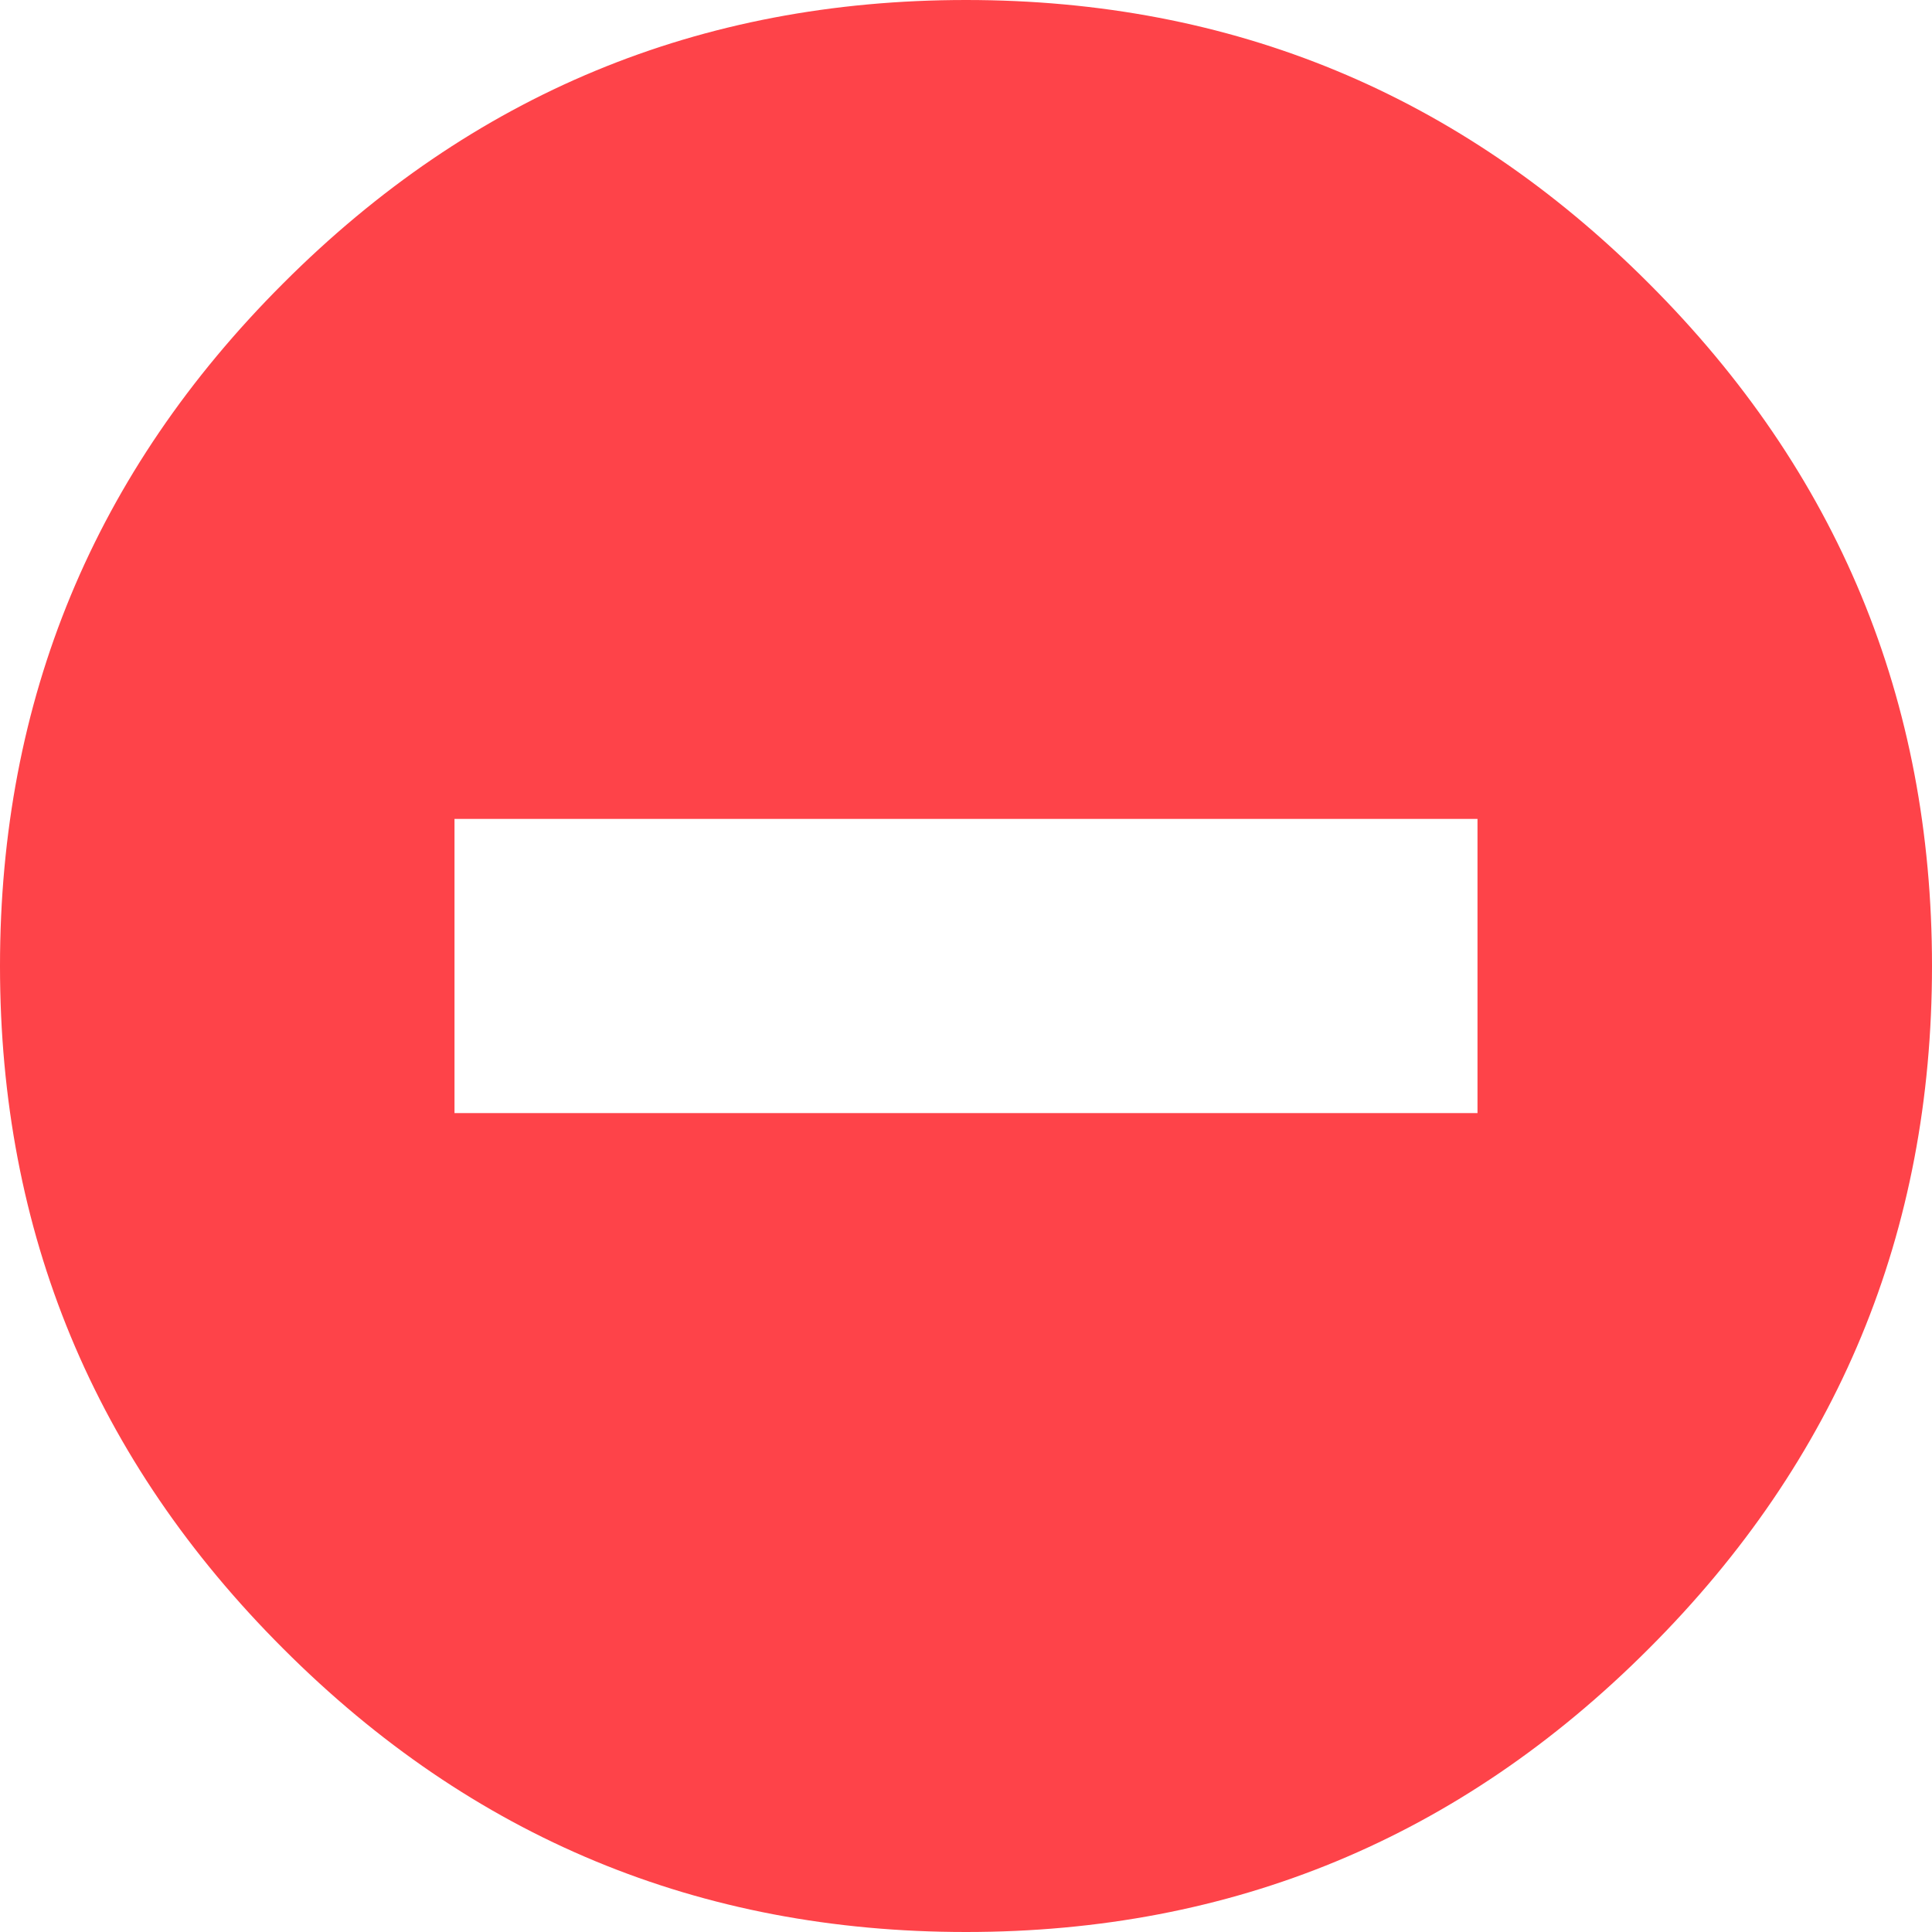
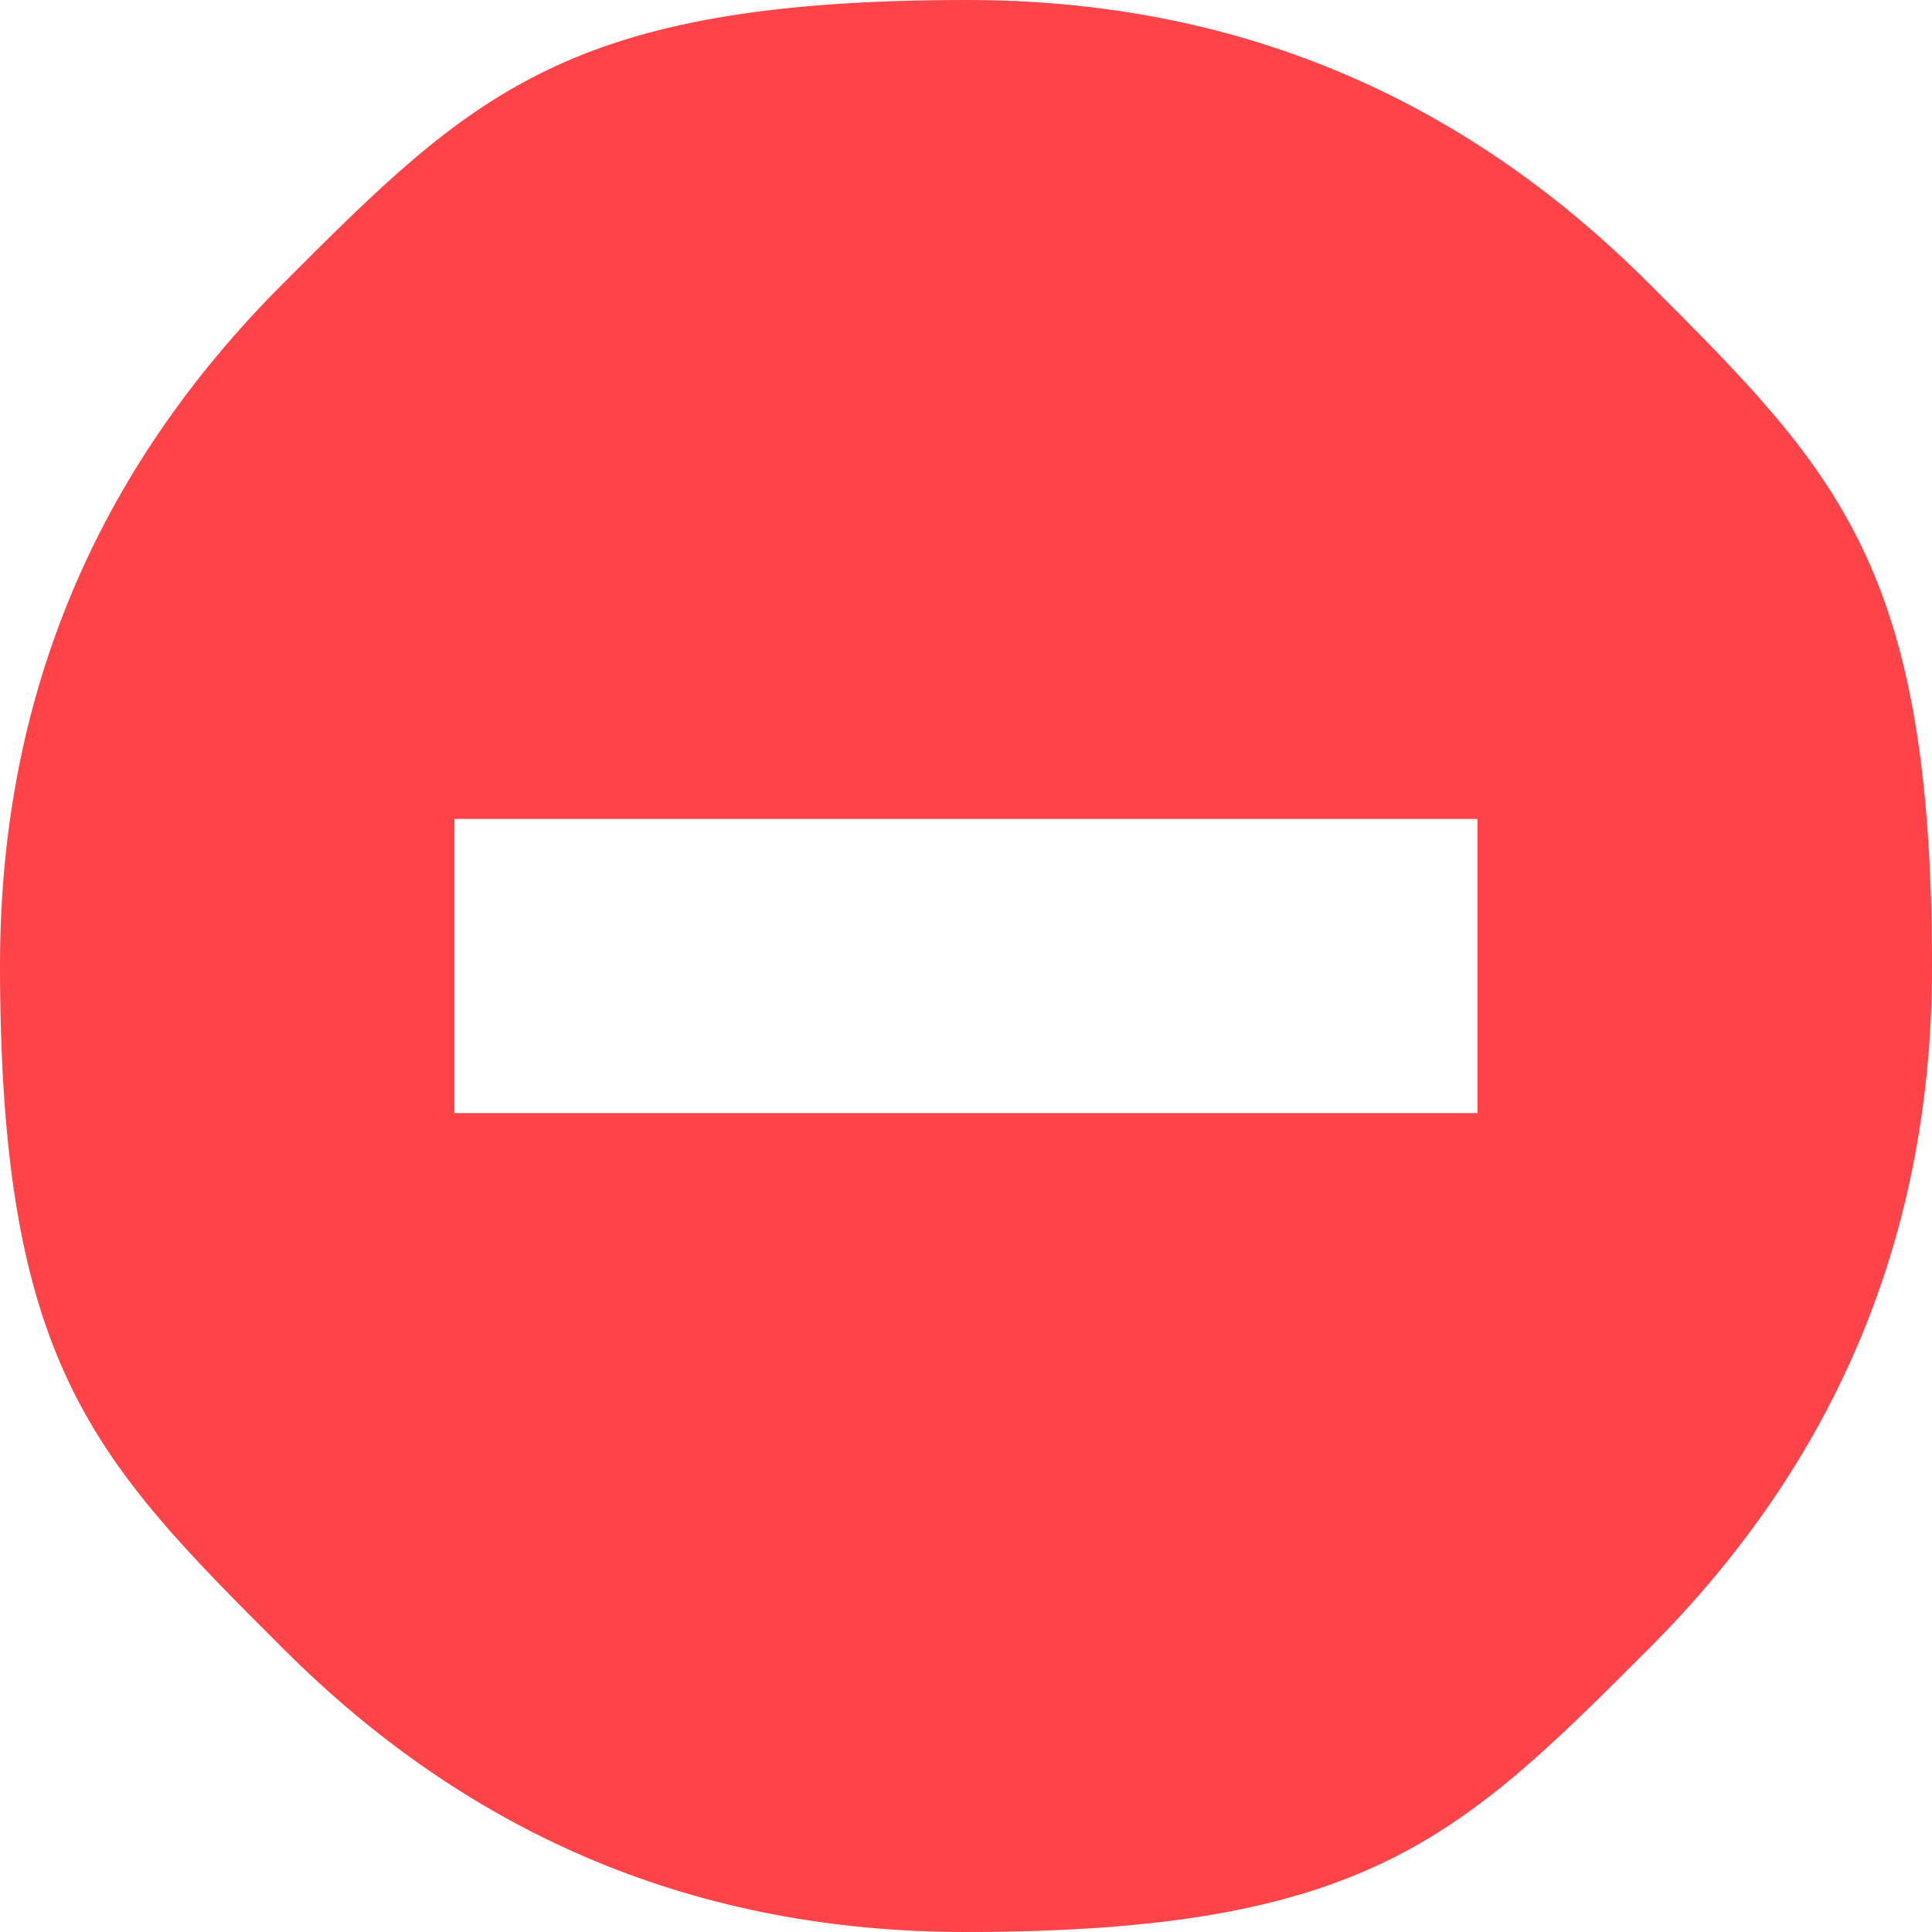
<svg xmlns="http://www.w3.org/2000/svg" width="8" height="8" fill="none">
-   <path d="M6.827 1.173C6.045.39 5.103 0 4 0S1.955.39 1.173 1.173C.39 1.955 0 2.897 0 4s.39 2.045 1.173 2.827C1.955 7.61 2.897 8 4 8s2.045-.39 2.827-1.173C7.61 6.045 8 5.103 8 4s-.39-2.045-1.173-2.827zm-.709 3.436H1.882V3.391h4.236v1.218z" fill="#FE4349" />
+   <path fill="#FE4349" d="M6.827 1.173Q5.654-.001 4 0C2.346.001 1.955.39 1.173 1.173Q-.001 2.346 0 4c.001 1.654.39 2.045 1.173 2.827Q2.346 8.001 4 8c1.654-.001 2.045-.39 2.827-1.173Q8.001 5.654 8 4c-.001-1.654-.39-2.045-1.173-2.827m-.709 3.436H1.882V3.391h4.236z" />
</svg>
